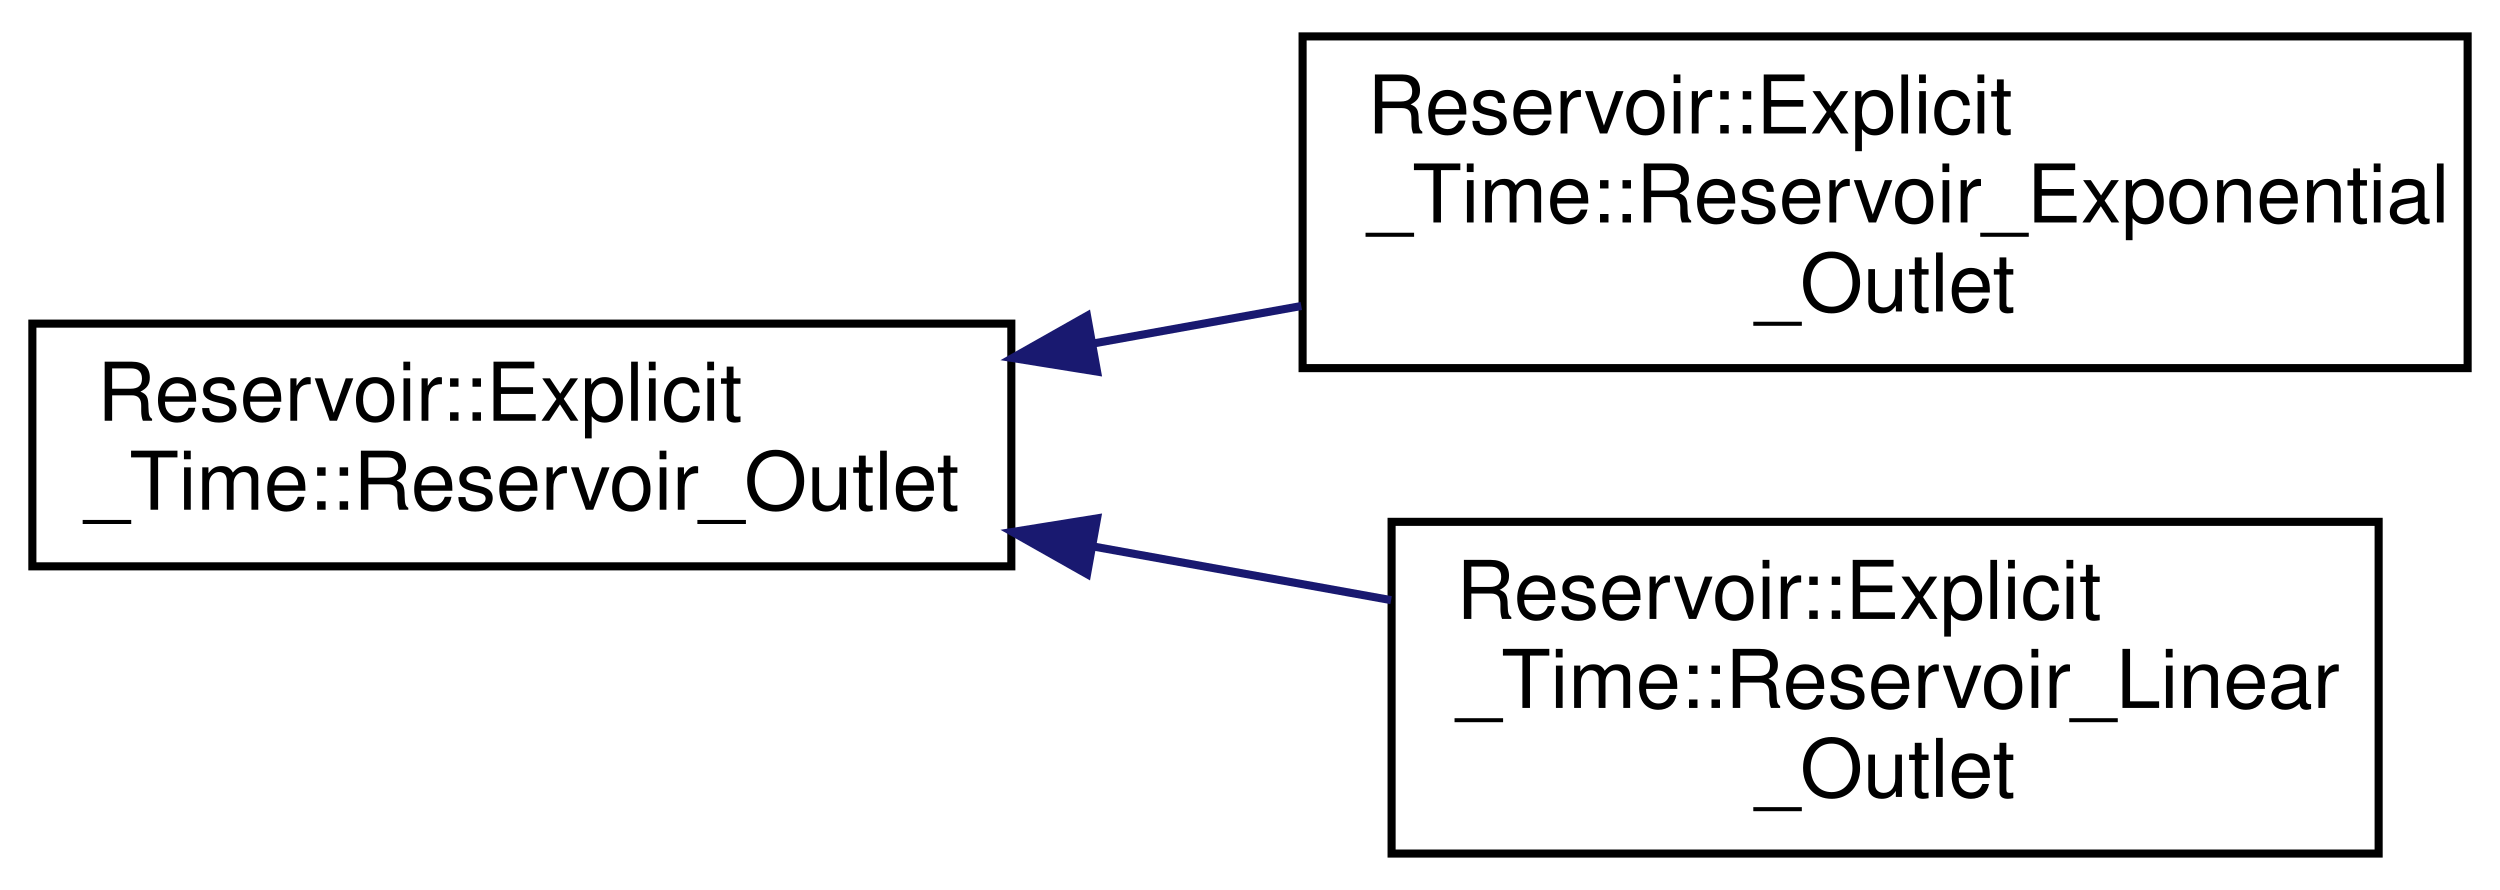
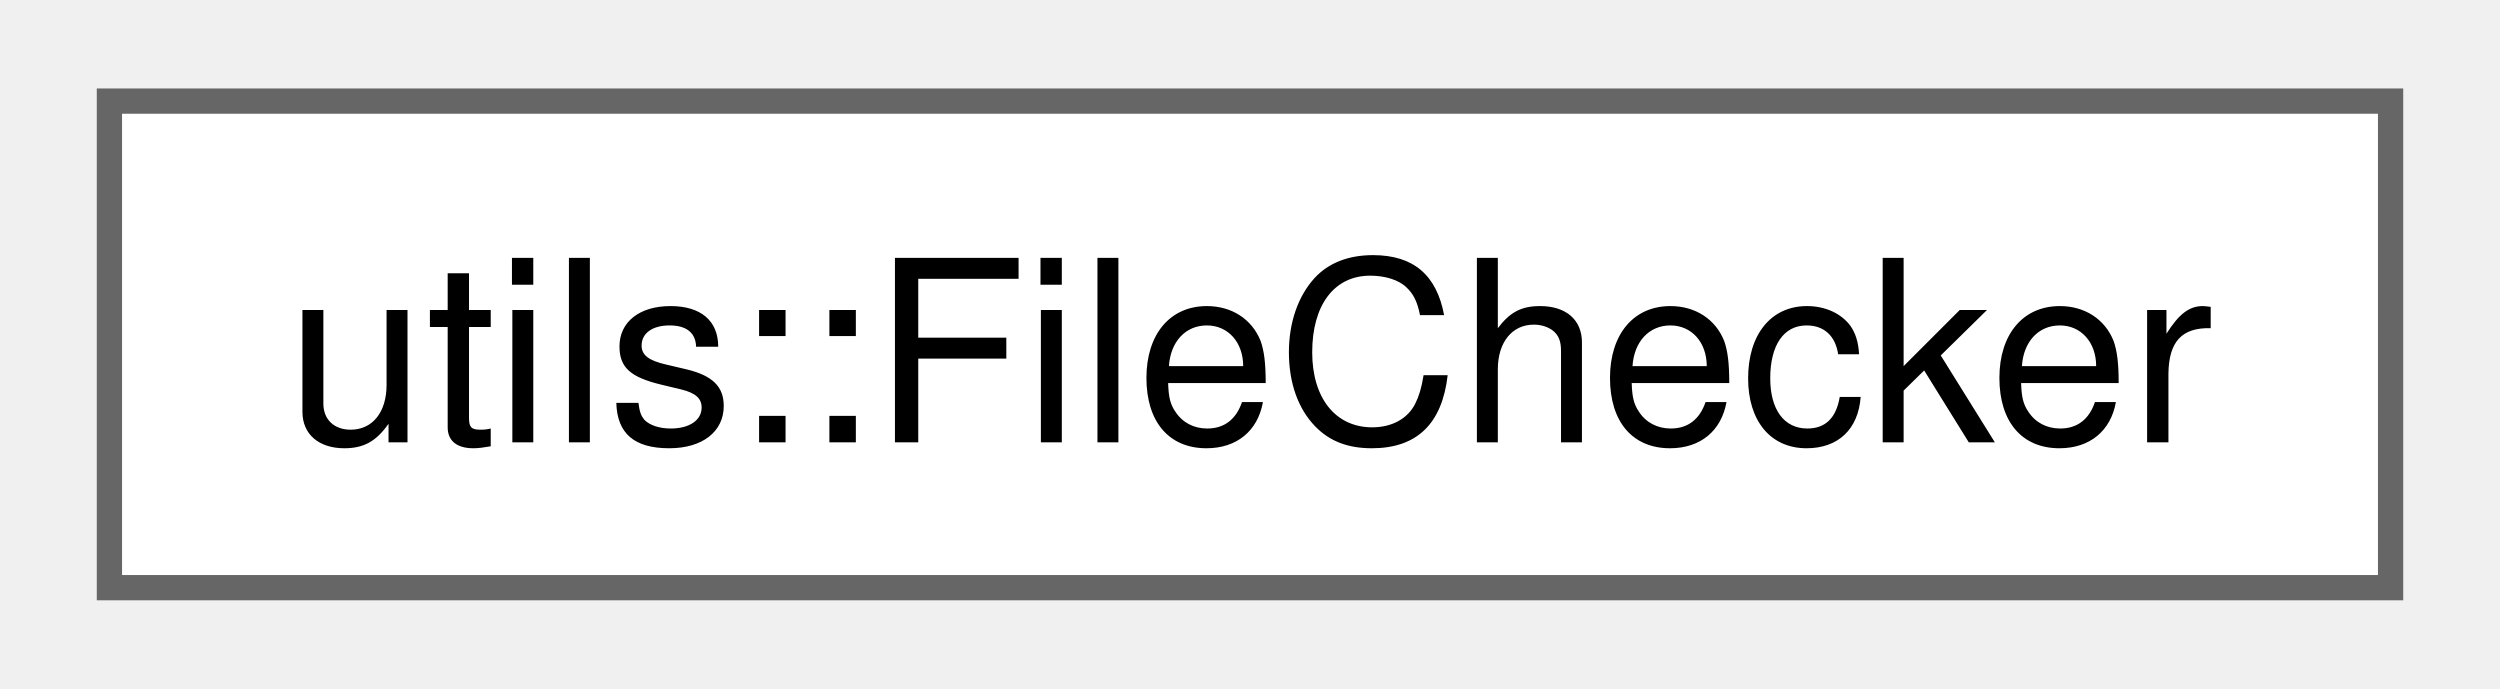
- <svg xmlns="http://www.w3.org/2000/svg" xmlns:xlink="http://www.w3.org/1999/xlink" width="309pt" height="110pt" viewBox="0.00 0.00 309.00 110.00">
-   <g id="graph0" class="graph" transform="scale(1 1) rotate(0) translate(4 106)">
-     <polygon fill="white" stroke="transparent" points="-4,4 -4,-106 305,-106 305,4 -4,4" />
-     <g id="node1" class="node">
-       <g id="a_node1">
-         <a xlink:href="class_reservoir_1_1_explicit___time_1_1_reservoir___outlet.html" target="_top" xlink:title="Base Single Reservior Outlet Class.">
-           <polygon fill="white" stroke="black" points="0,-36 0,-66 121,-66 121,-36 0,-36" />
-           <text text-anchor="start" x="8" y="-54" font-family="Helvetica,sans-Serif" font-size="10.00">Reservoir::Explicit</text>
-           <text text-anchor="middle" x="60.5" y="-43" font-family="Helvetica,sans-Serif" font-size="10.00">_Time::Reservoir_Outlet</text>
+ <svg xmlns="http://www.w3.org/2000/svg" xmlns:xlink="http://www.w3.org/1999/xlink" width="98pt" height="27pt" viewBox="0.00 0.00 98.25 27.25">
+   <g id="graph0" class="graph" transform="scale(1 1) rotate(0) translate(4 23.25)">
+     <g id="Node000000" class="node">
+       <g id="a_Node000000">
+         <a xlink:href="classutils_1_1_file_checker.html" target="_top" xlink:title="Simple utility class for testing things about one or more files.">
+           <polygon fill="white" stroke="#666666" points="90.25,-19.25 0,-19.25 0,0 90.25,0 90.25,-19.25" />
+           <text text-anchor="middle" x="45.12" y="-5.75" font-family="Helvetica,sans-Serif" font-size="10.00">utils::FileChecker</text>
        </a>
      </g>
    </g>
-     <g id="node2" class="node">
-       <g id="a_node2">
-         <a xlink:href="class_reservoir_1_1_explicit___time_1_1_reservoir___exponential___outlet.html" target="_top" xlink:title="Single Exponential Reservoir Outlet Class This class is for a single exponential reservoir outlet tha...">
-           <polygon fill="white" stroke="black" points="157,-60.5 157,-101.5 301,-101.5 301,-60.5 157,-60.5" />
-           <text text-anchor="start" x="165" y="-89.5" font-family="Helvetica,sans-Serif" font-size="10.00">Reservoir::Explicit</text>
-           <text text-anchor="start" x="165" y="-78.5" font-family="Helvetica,sans-Serif" font-size="10.00">_Time::Reservoir_Exponential</text>
-           <text text-anchor="middle" x="229" y="-67.5" font-family="Helvetica,sans-Serif" font-size="10.00">_Outlet</text>
-         </a>
-       </g>
-     </g>
-     <g id="edge1" class="edge">
-       <path fill="none" stroke="midnightblue" d="M131.04,-63.53C139.57,-65.07 148.29,-66.64 156.84,-68.18" />
-       <polygon fill="midnightblue" stroke="midnightblue" points="131.6,-60.07 121.14,-61.75 130.36,-66.96 131.6,-60.07" />
-     </g>
-     <g id="node3" class="node">
-       <g id="a_node3">
-         <a xlink:href="class_reservoir_1_1_explicit___time_1_1_reservoir___linear___outlet.html" target="_top" xlink:title="Single Linear Reservior Outlet Class This class is for a single linear reservoir outlet that is deriv...">
-           <polygon fill="white" stroke="black" points="168,-0.5 168,-41.5 290,-41.5 290,-0.5 168,-0.5" />
-           <text text-anchor="start" x="176" y="-29.5" font-family="Helvetica,sans-Serif" font-size="10.00">Reservoir::Explicit</text>
-           <text text-anchor="start" x="176" y="-18.5" font-family="Helvetica,sans-Serif" font-size="10.00">_Time::Reservoir_Linear</text>
-           <text text-anchor="middle" x="229" y="-7.5" font-family="Helvetica,sans-Serif" font-size="10.00">_Outlet</text>
-         </a>
-       </g>
-     </g>
-     <g id="edge2" class="edge">
-       <path fill="none" stroke="midnightblue" d="M131.26,-38.43C143.45,-36.23 156.04,-33.97 167.94,-31.82" />
-       <polygon fill="midnightblue" stroke="midnightblue" points="130.36,-35.04 121.14,-40.25 131.6,-41.93 130.36,-35.04" />
-     </g>
  </g>
</svg>
